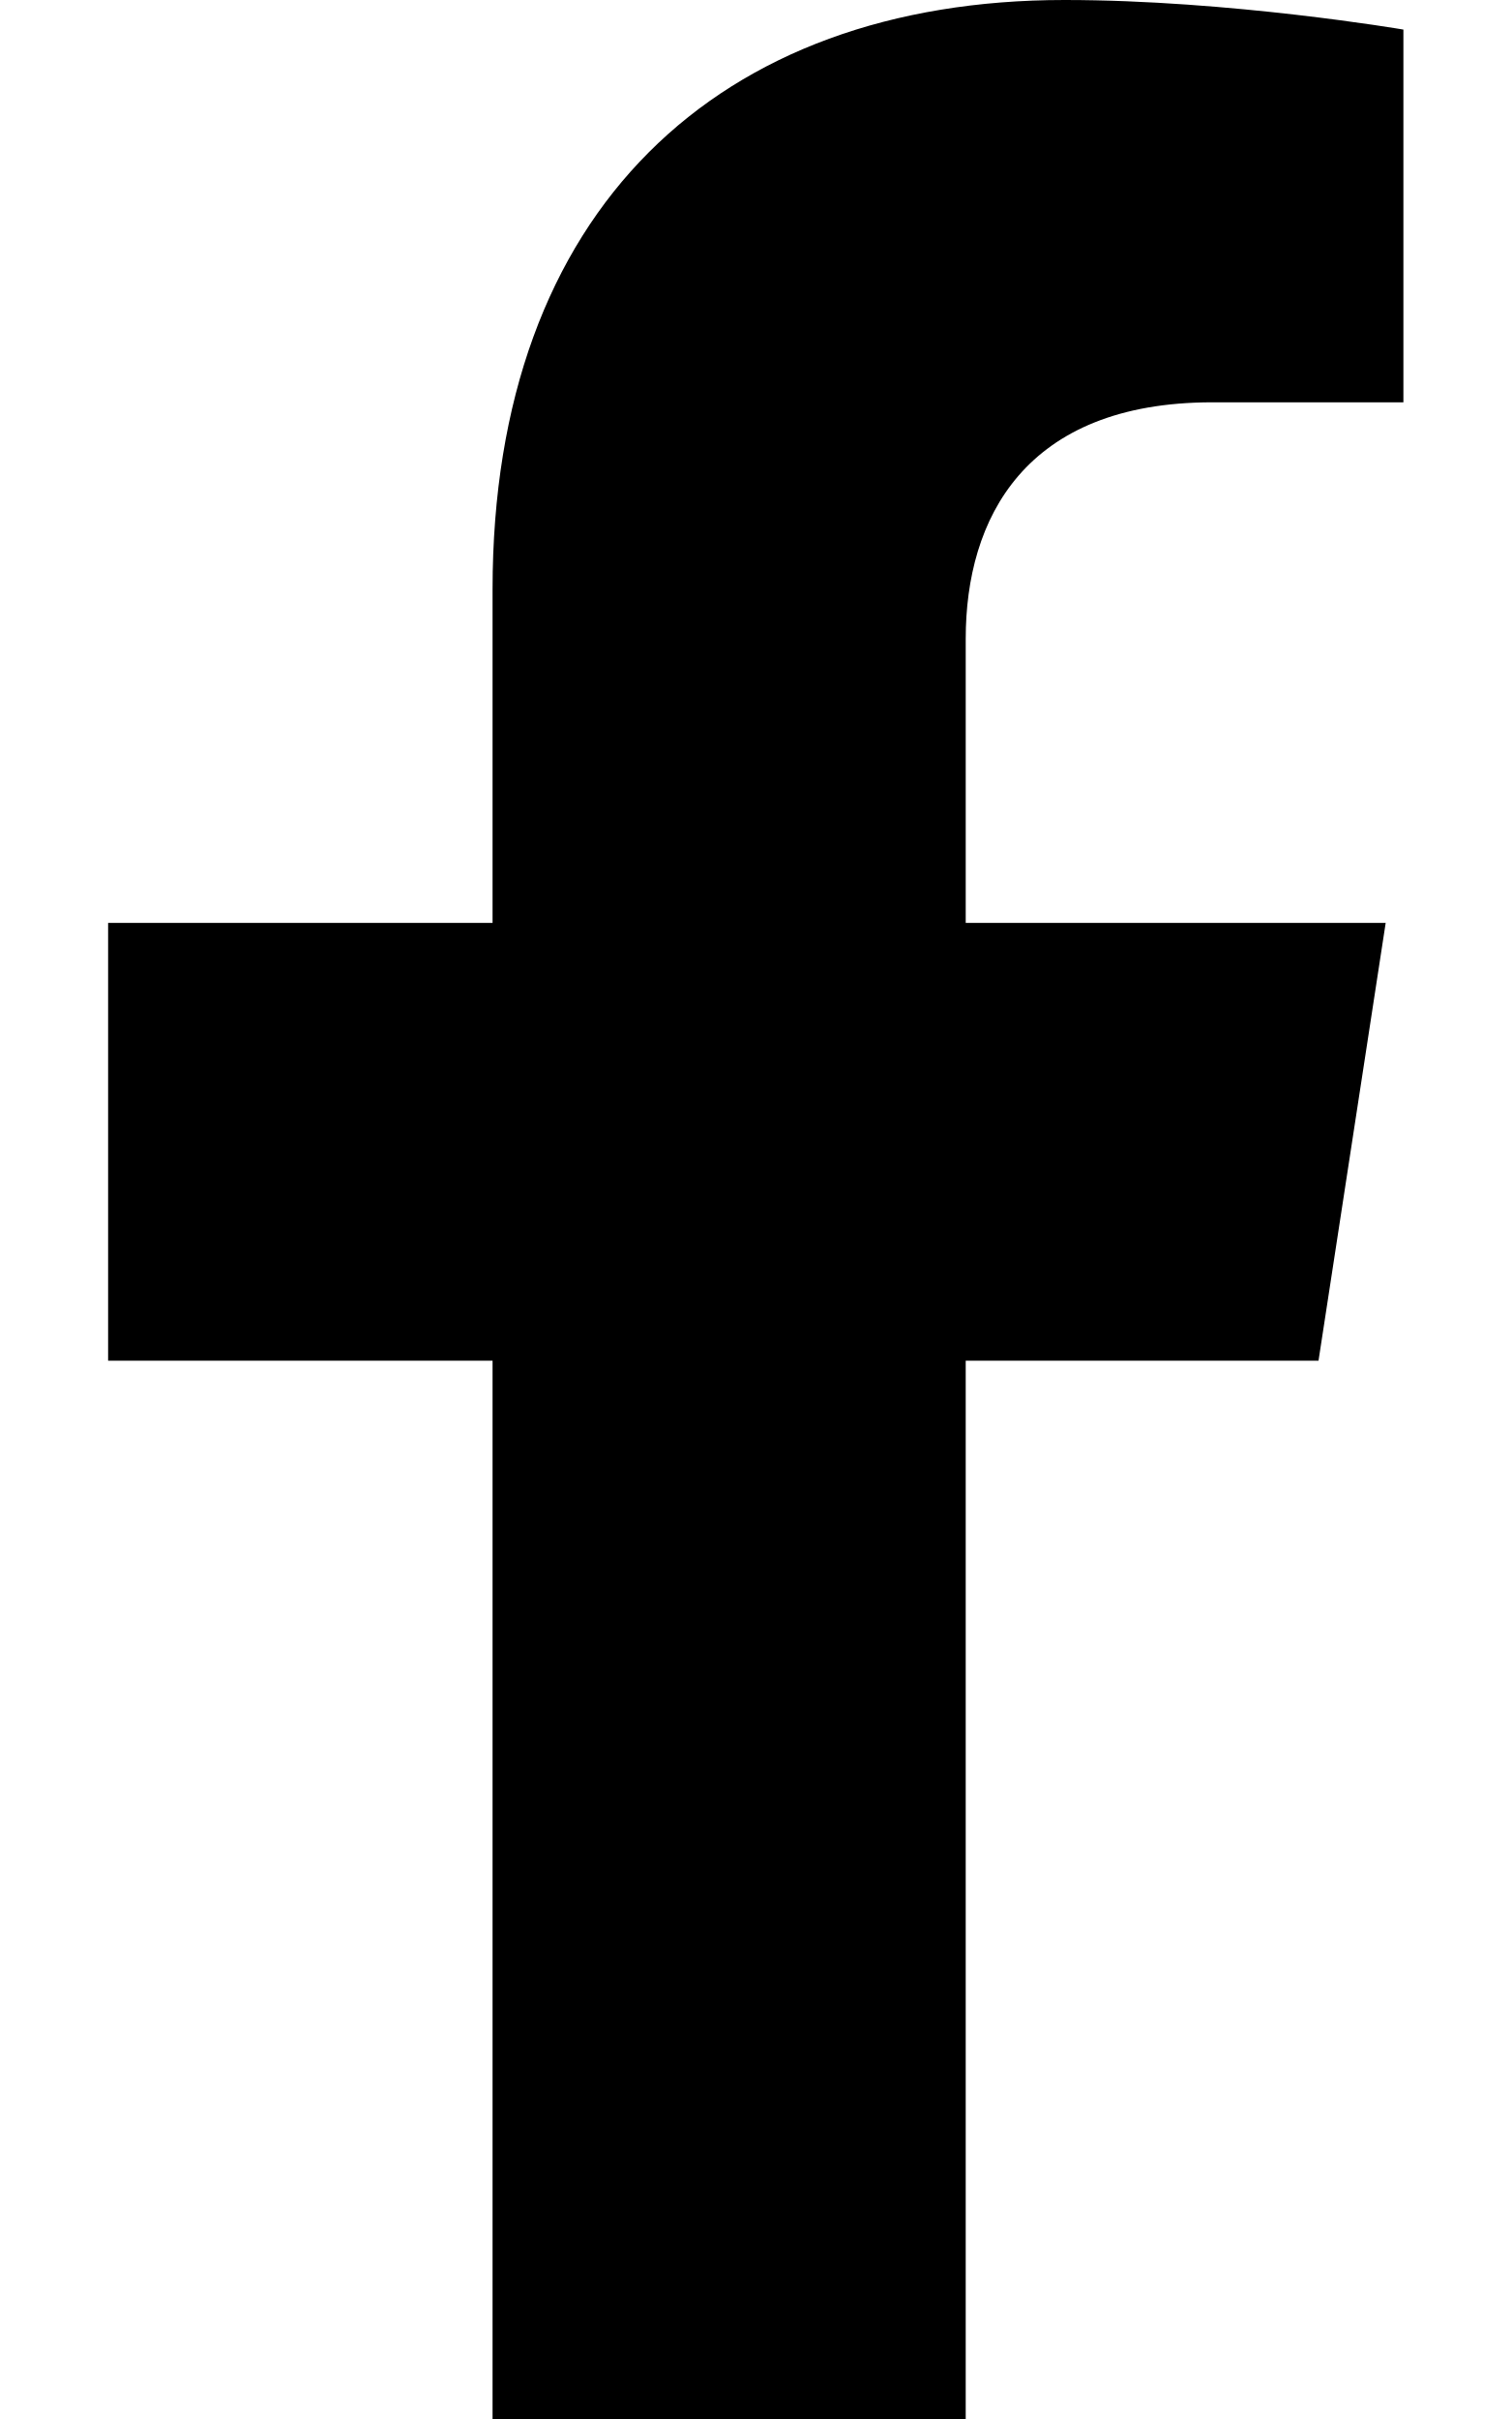
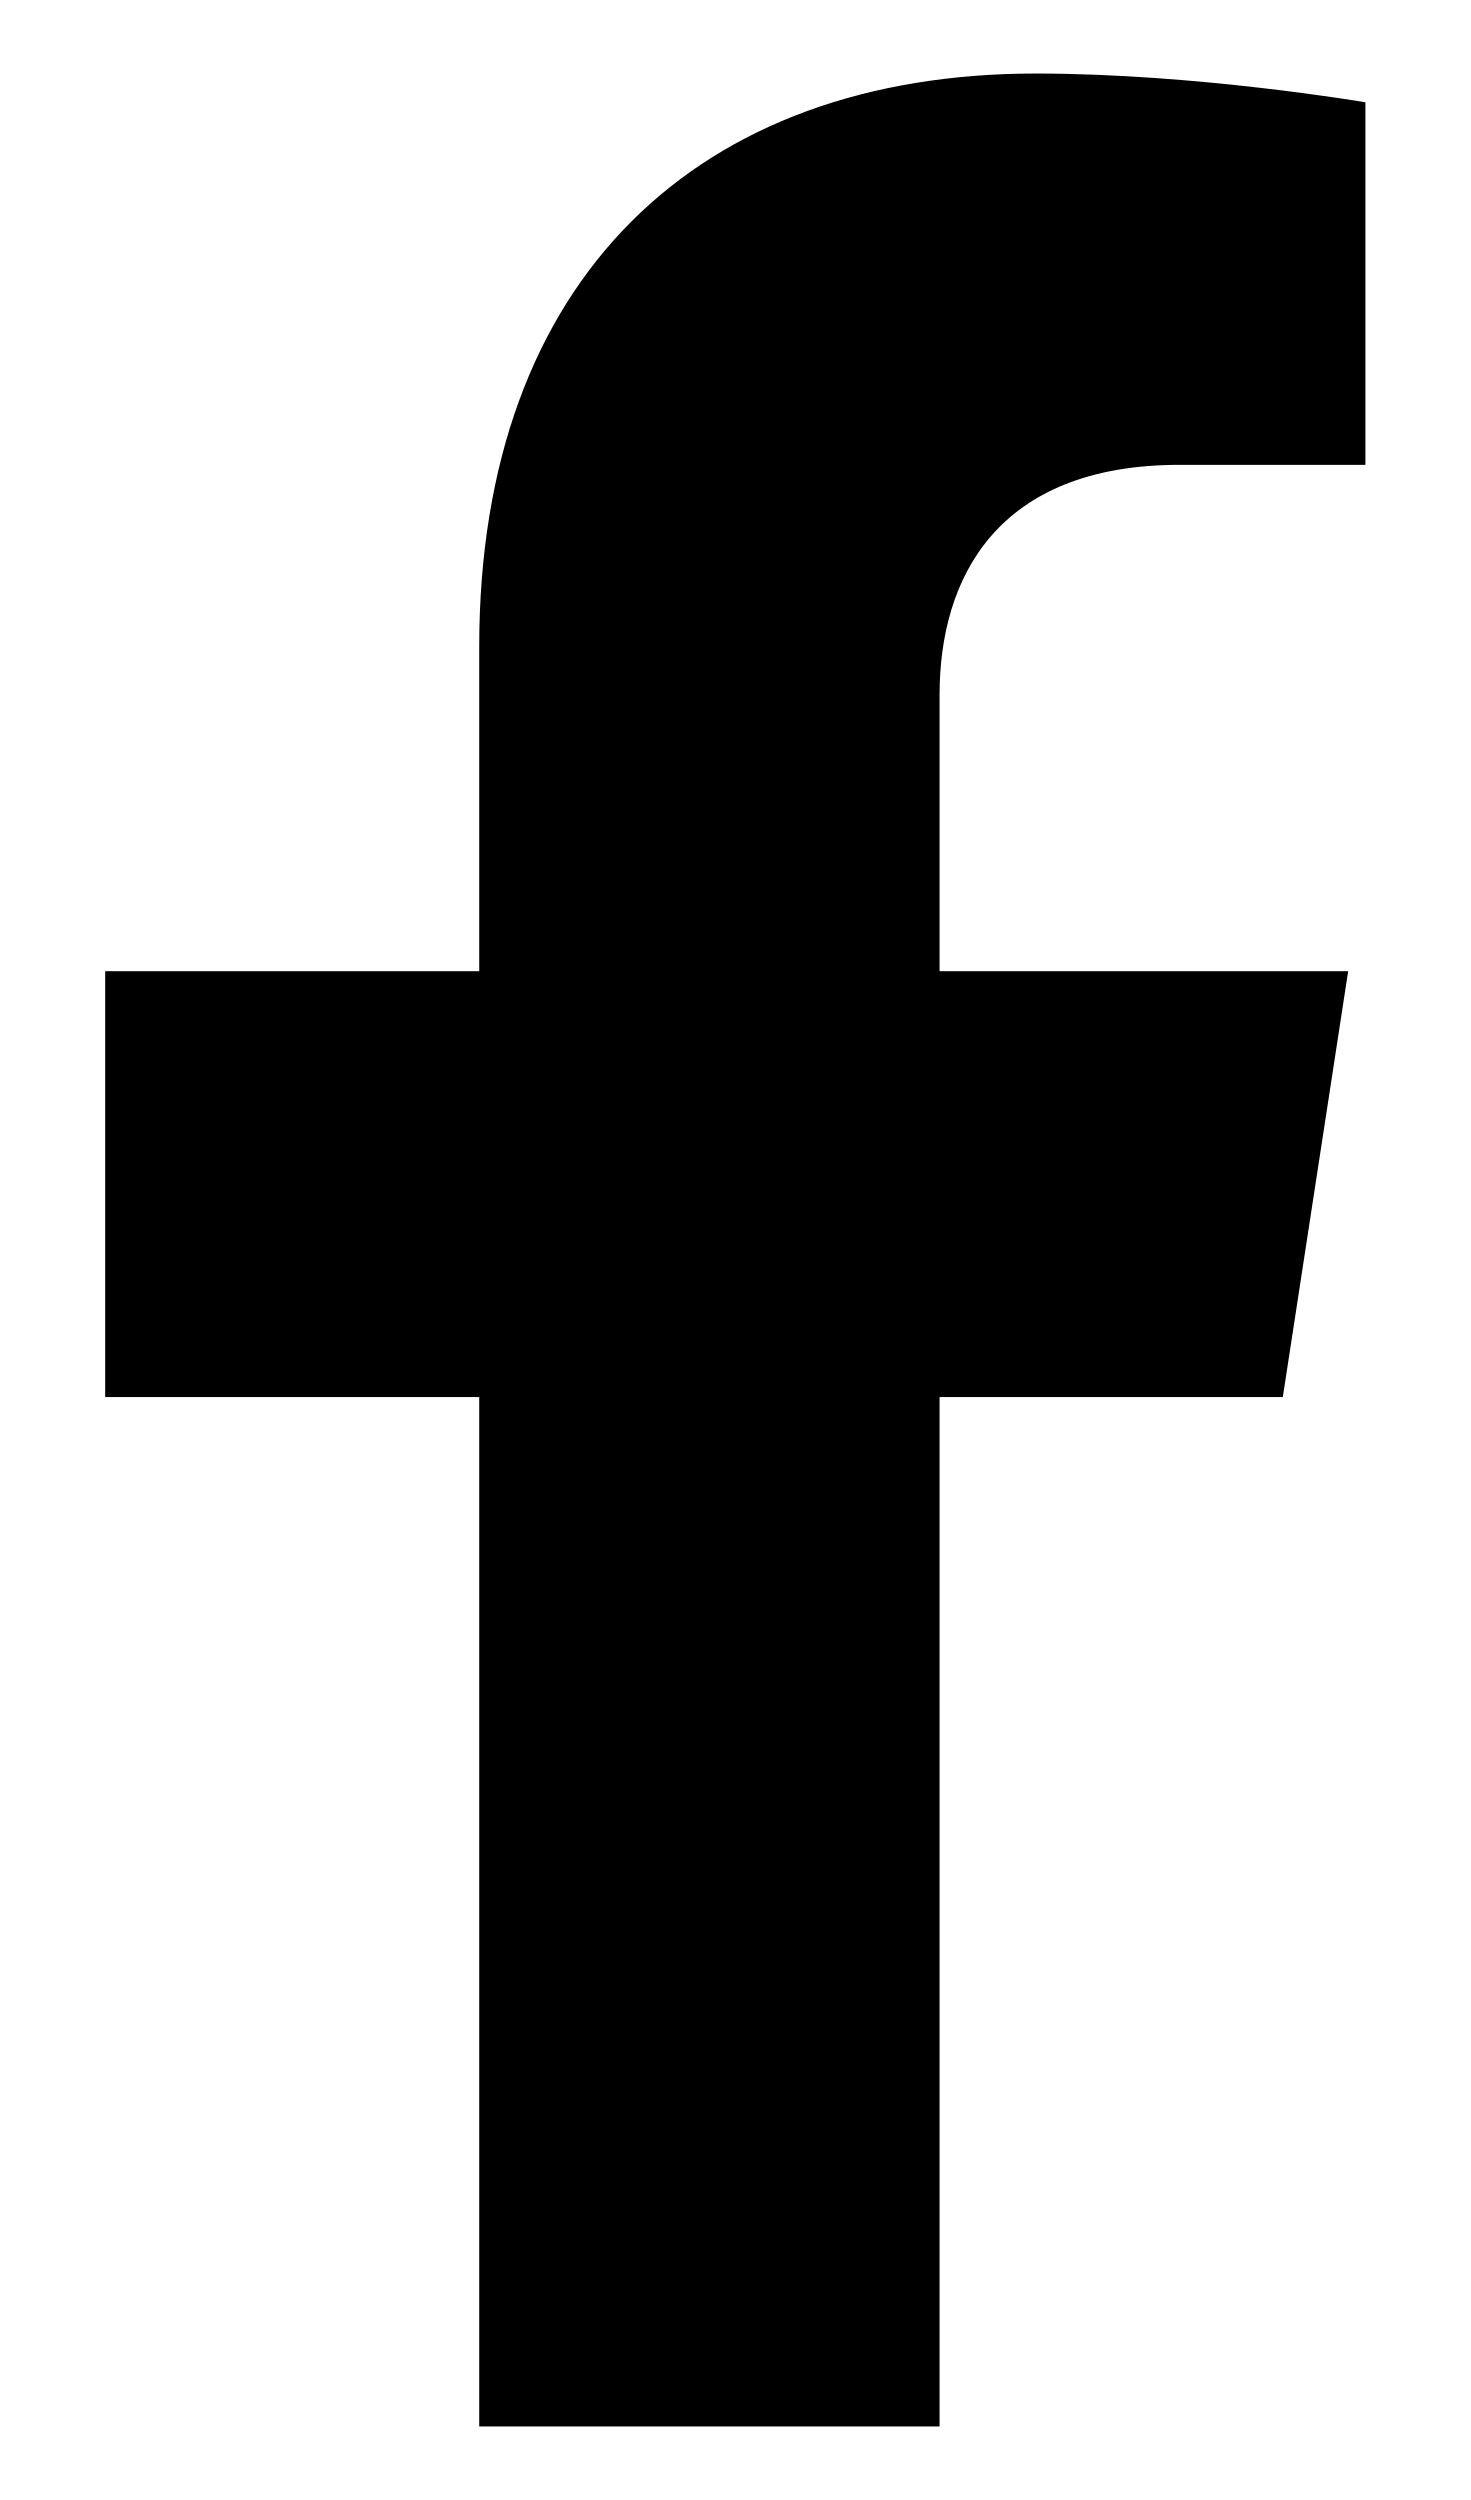
- <svg xmlns="http://www.w3.org/2000/svg" aria-hidden="true" data-icon="facebook-f" class="svg-inline--fa fa-facebook-f fa-w-10" role="img" viewBox="0 0 320 512">
+ <svg xmlns="http://www.w3.org/2000/svg" aria-hidden="true" width="10" height="17" data-icon="facebook-f" class="svg-inline--fa fa-facebook-f fa-w-10" role="img" viewBox="0 0 320 512">
  <path fill="currentColor" d="M279.14 288l14.22-92.66h-88.91v-60.13c0-25.35 12.42-50.06 52.24-50.06h40.42V6.26S260.43 0 225.36 0c-73.22 0-121.08 44.38-121.08 124.72v70.62H22.89V288h81.39v224h100.17V288z" />
</svg>
